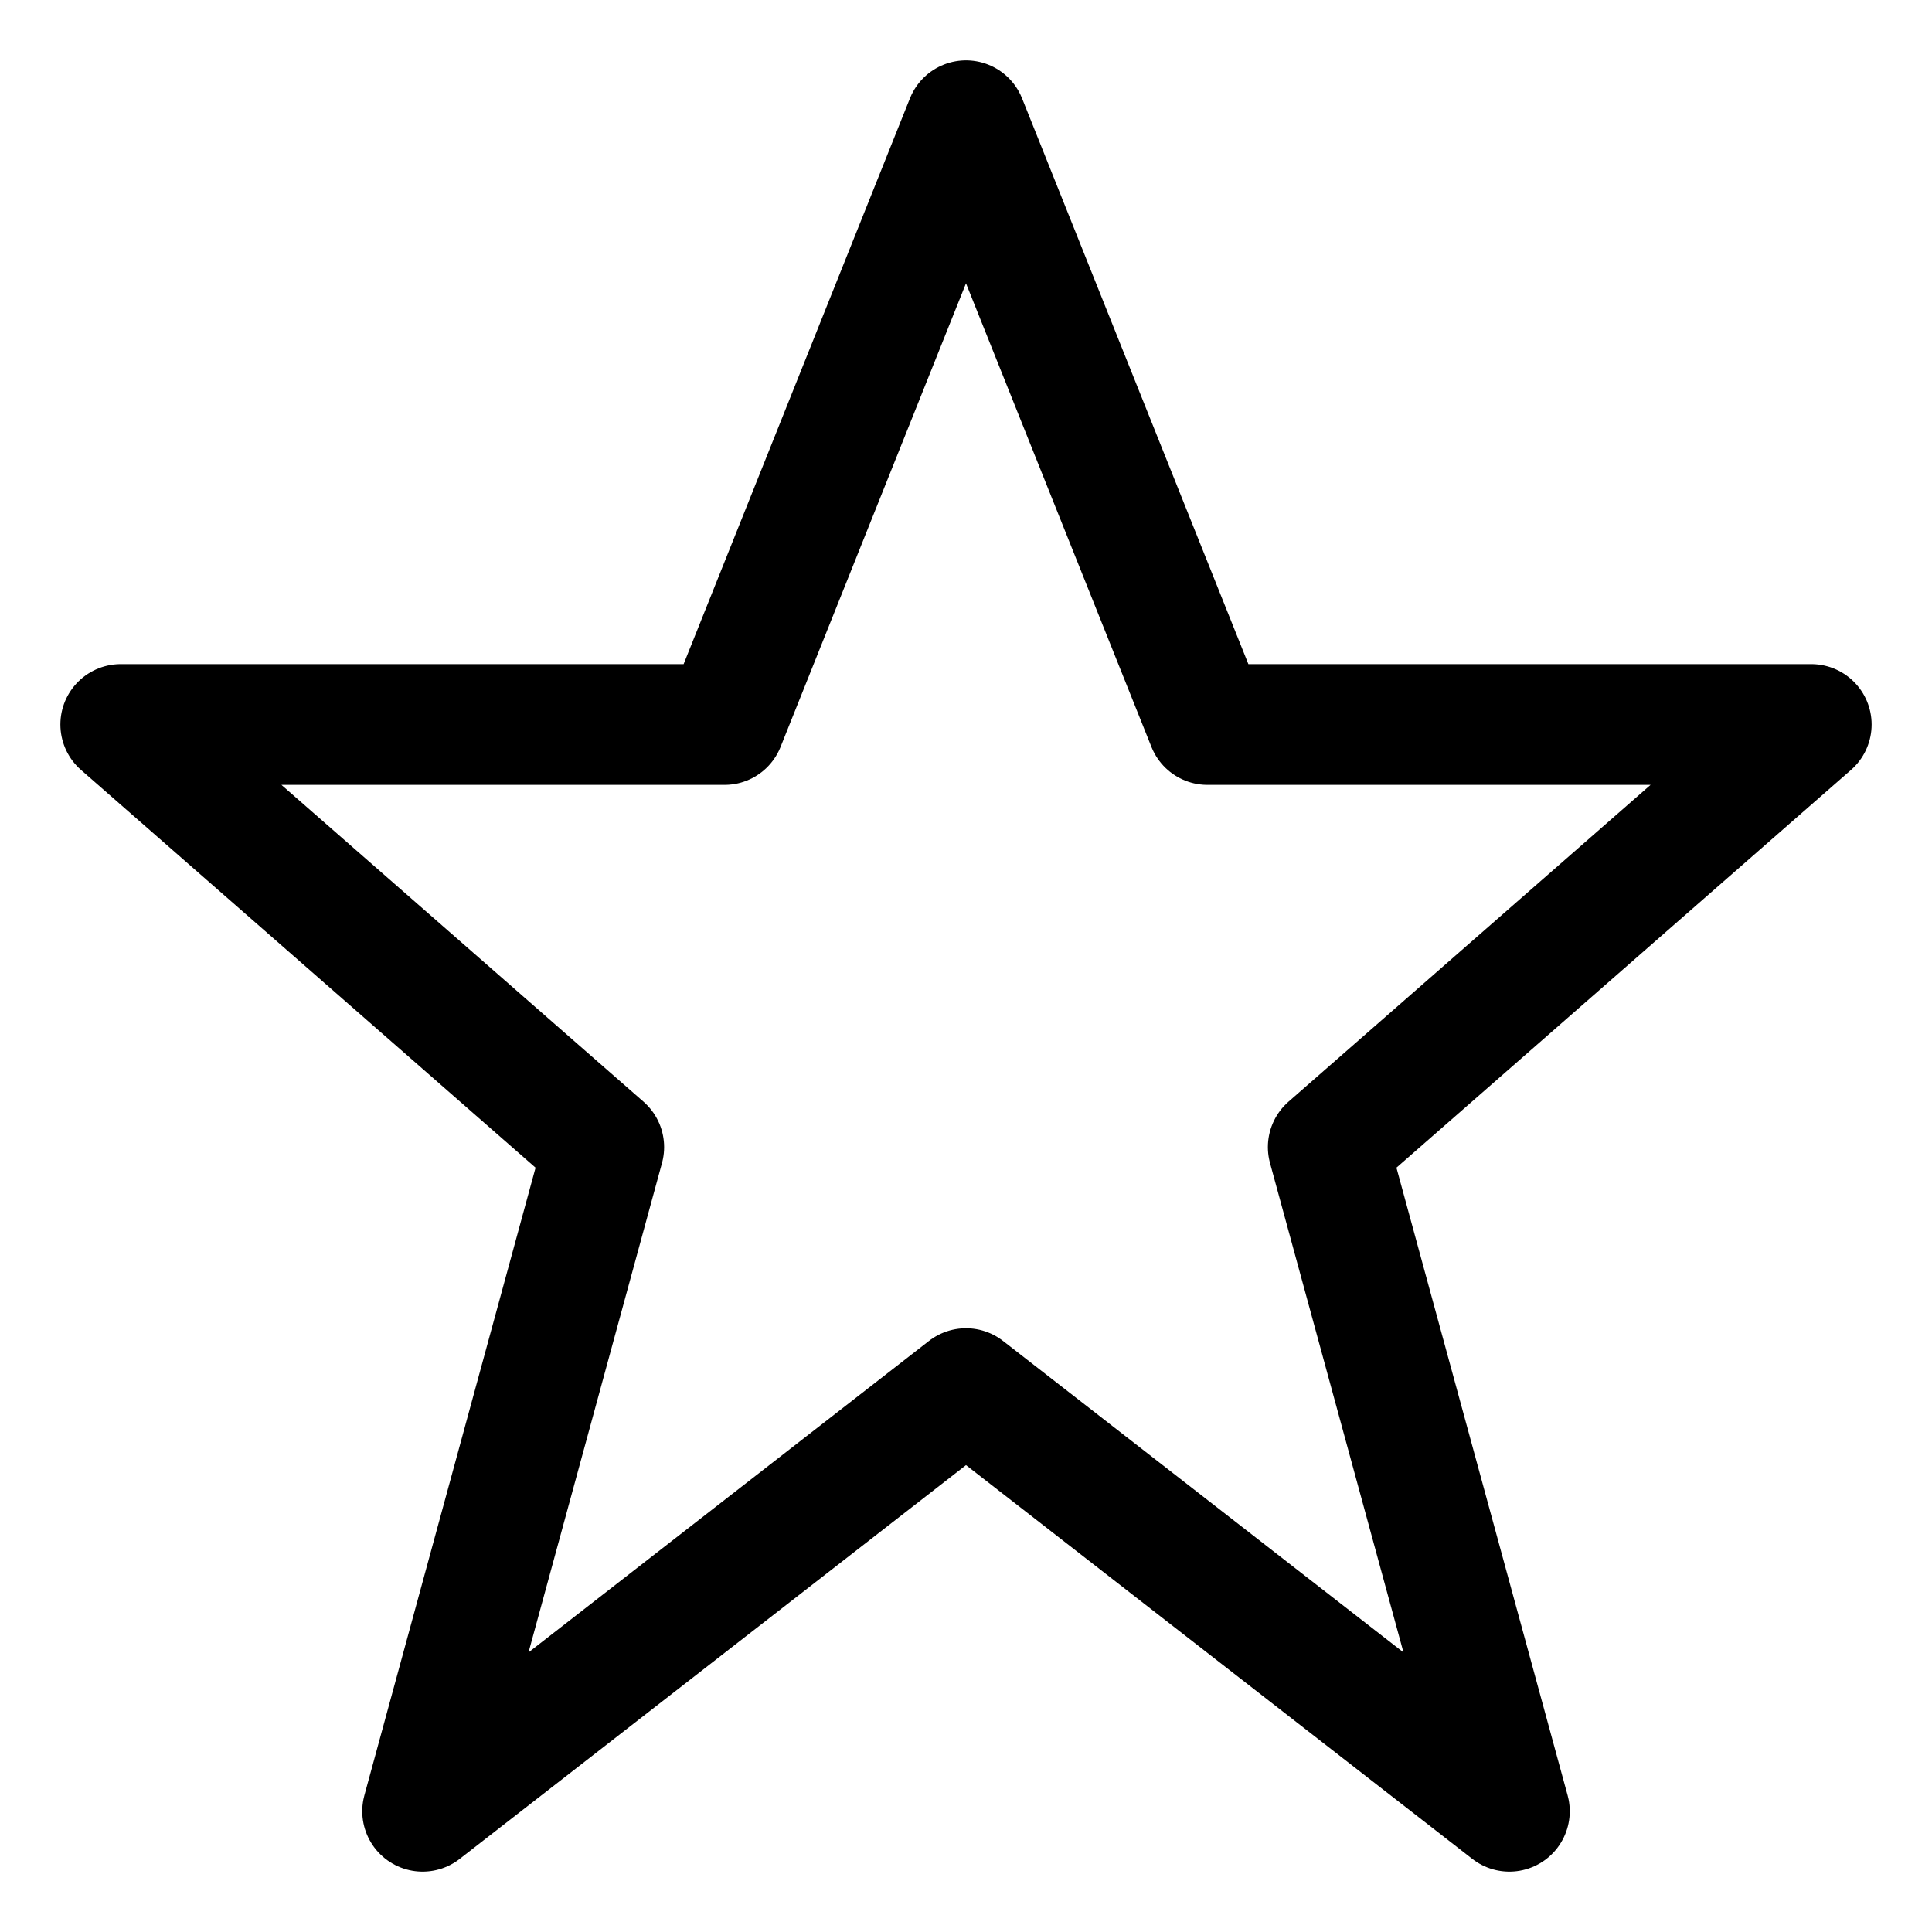
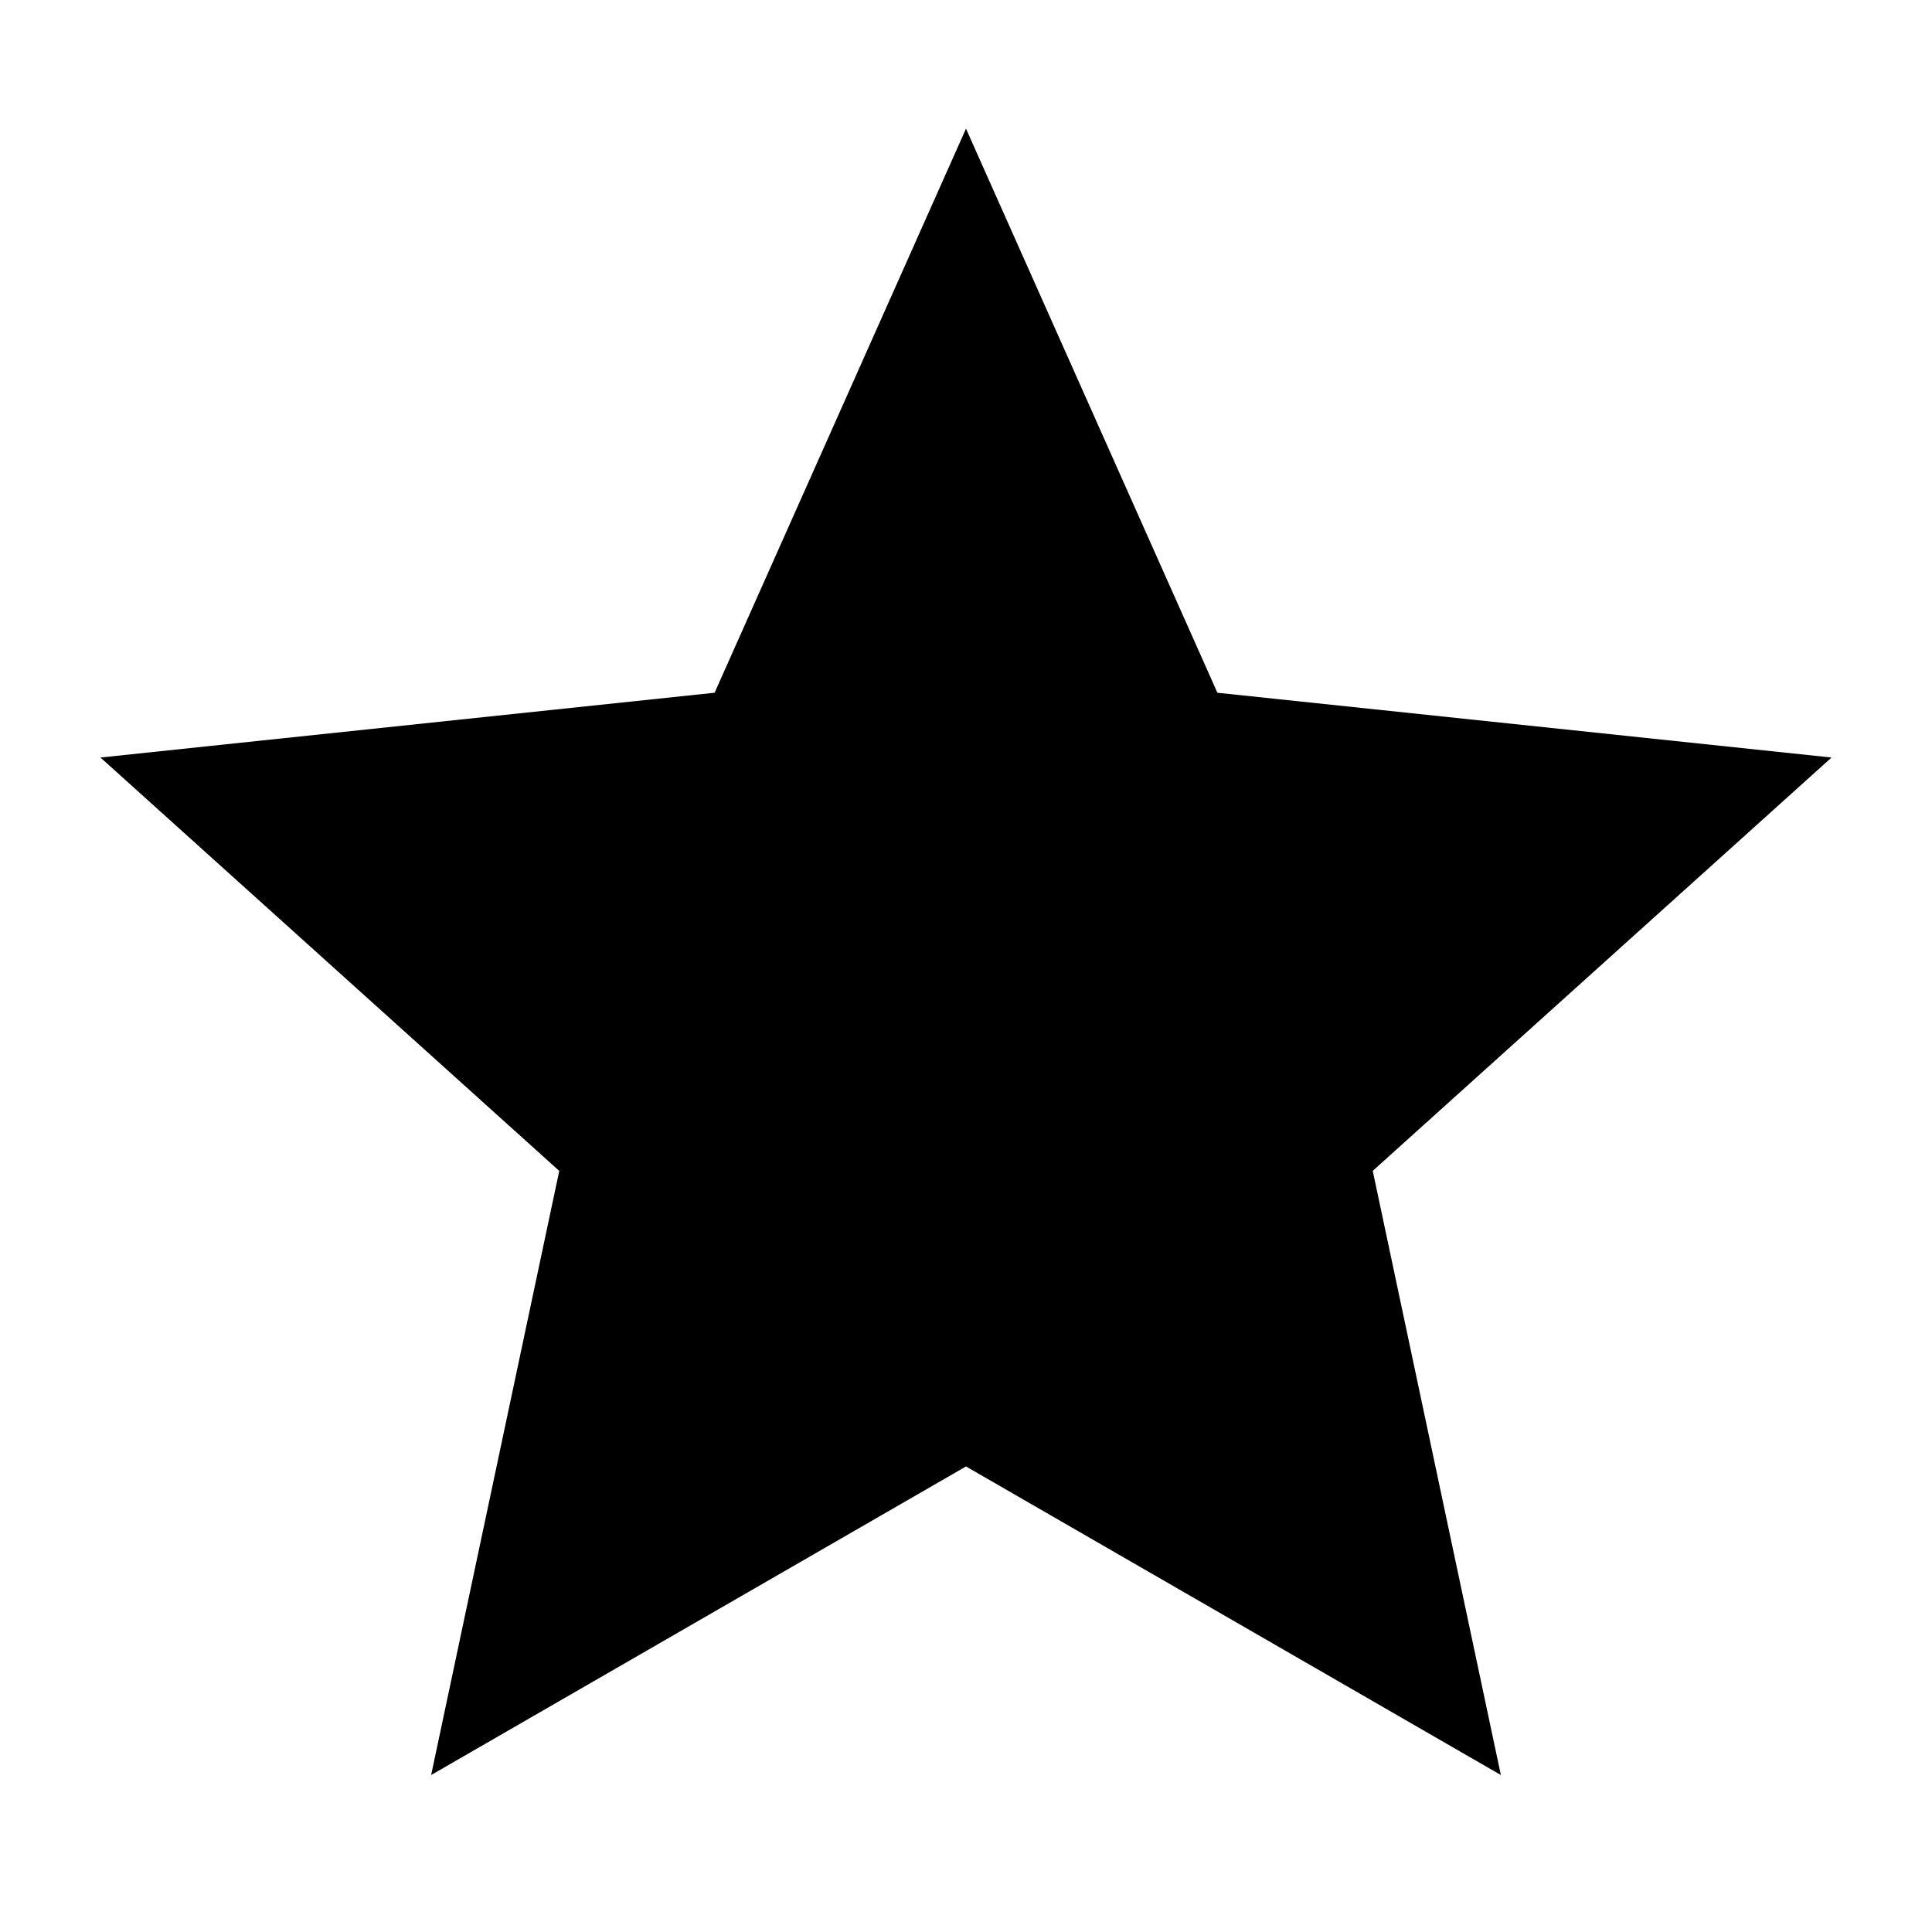
- <svg xmlns="http://www.w3.org/2000/svg" id="i-star" viewBox="0 0 32 32" width="32" height="32" fill="none" stroke="currentcolor" stroke-linecap="round" stroke-linejoin="round" stroke-width="2">
-   <path d="M16 2 L20 12 30 12 22 19 25 30 16 23 7 30 10 19 2 12 12 12 Z" />
+ <svg xmlns="http://www.w3.org/2000/svg" version="1.1" width="32" height="32" viewBox="0 0 32 32">
+   <path d="M30.336 12.547l-7.599 6.846 2.122 10.007-8.859-5.111-8.859 5.111 2.122-10.006-7.599-6.847 10.172-1.073 4.164-9.343 4.164 9.343z" />
</svg>
